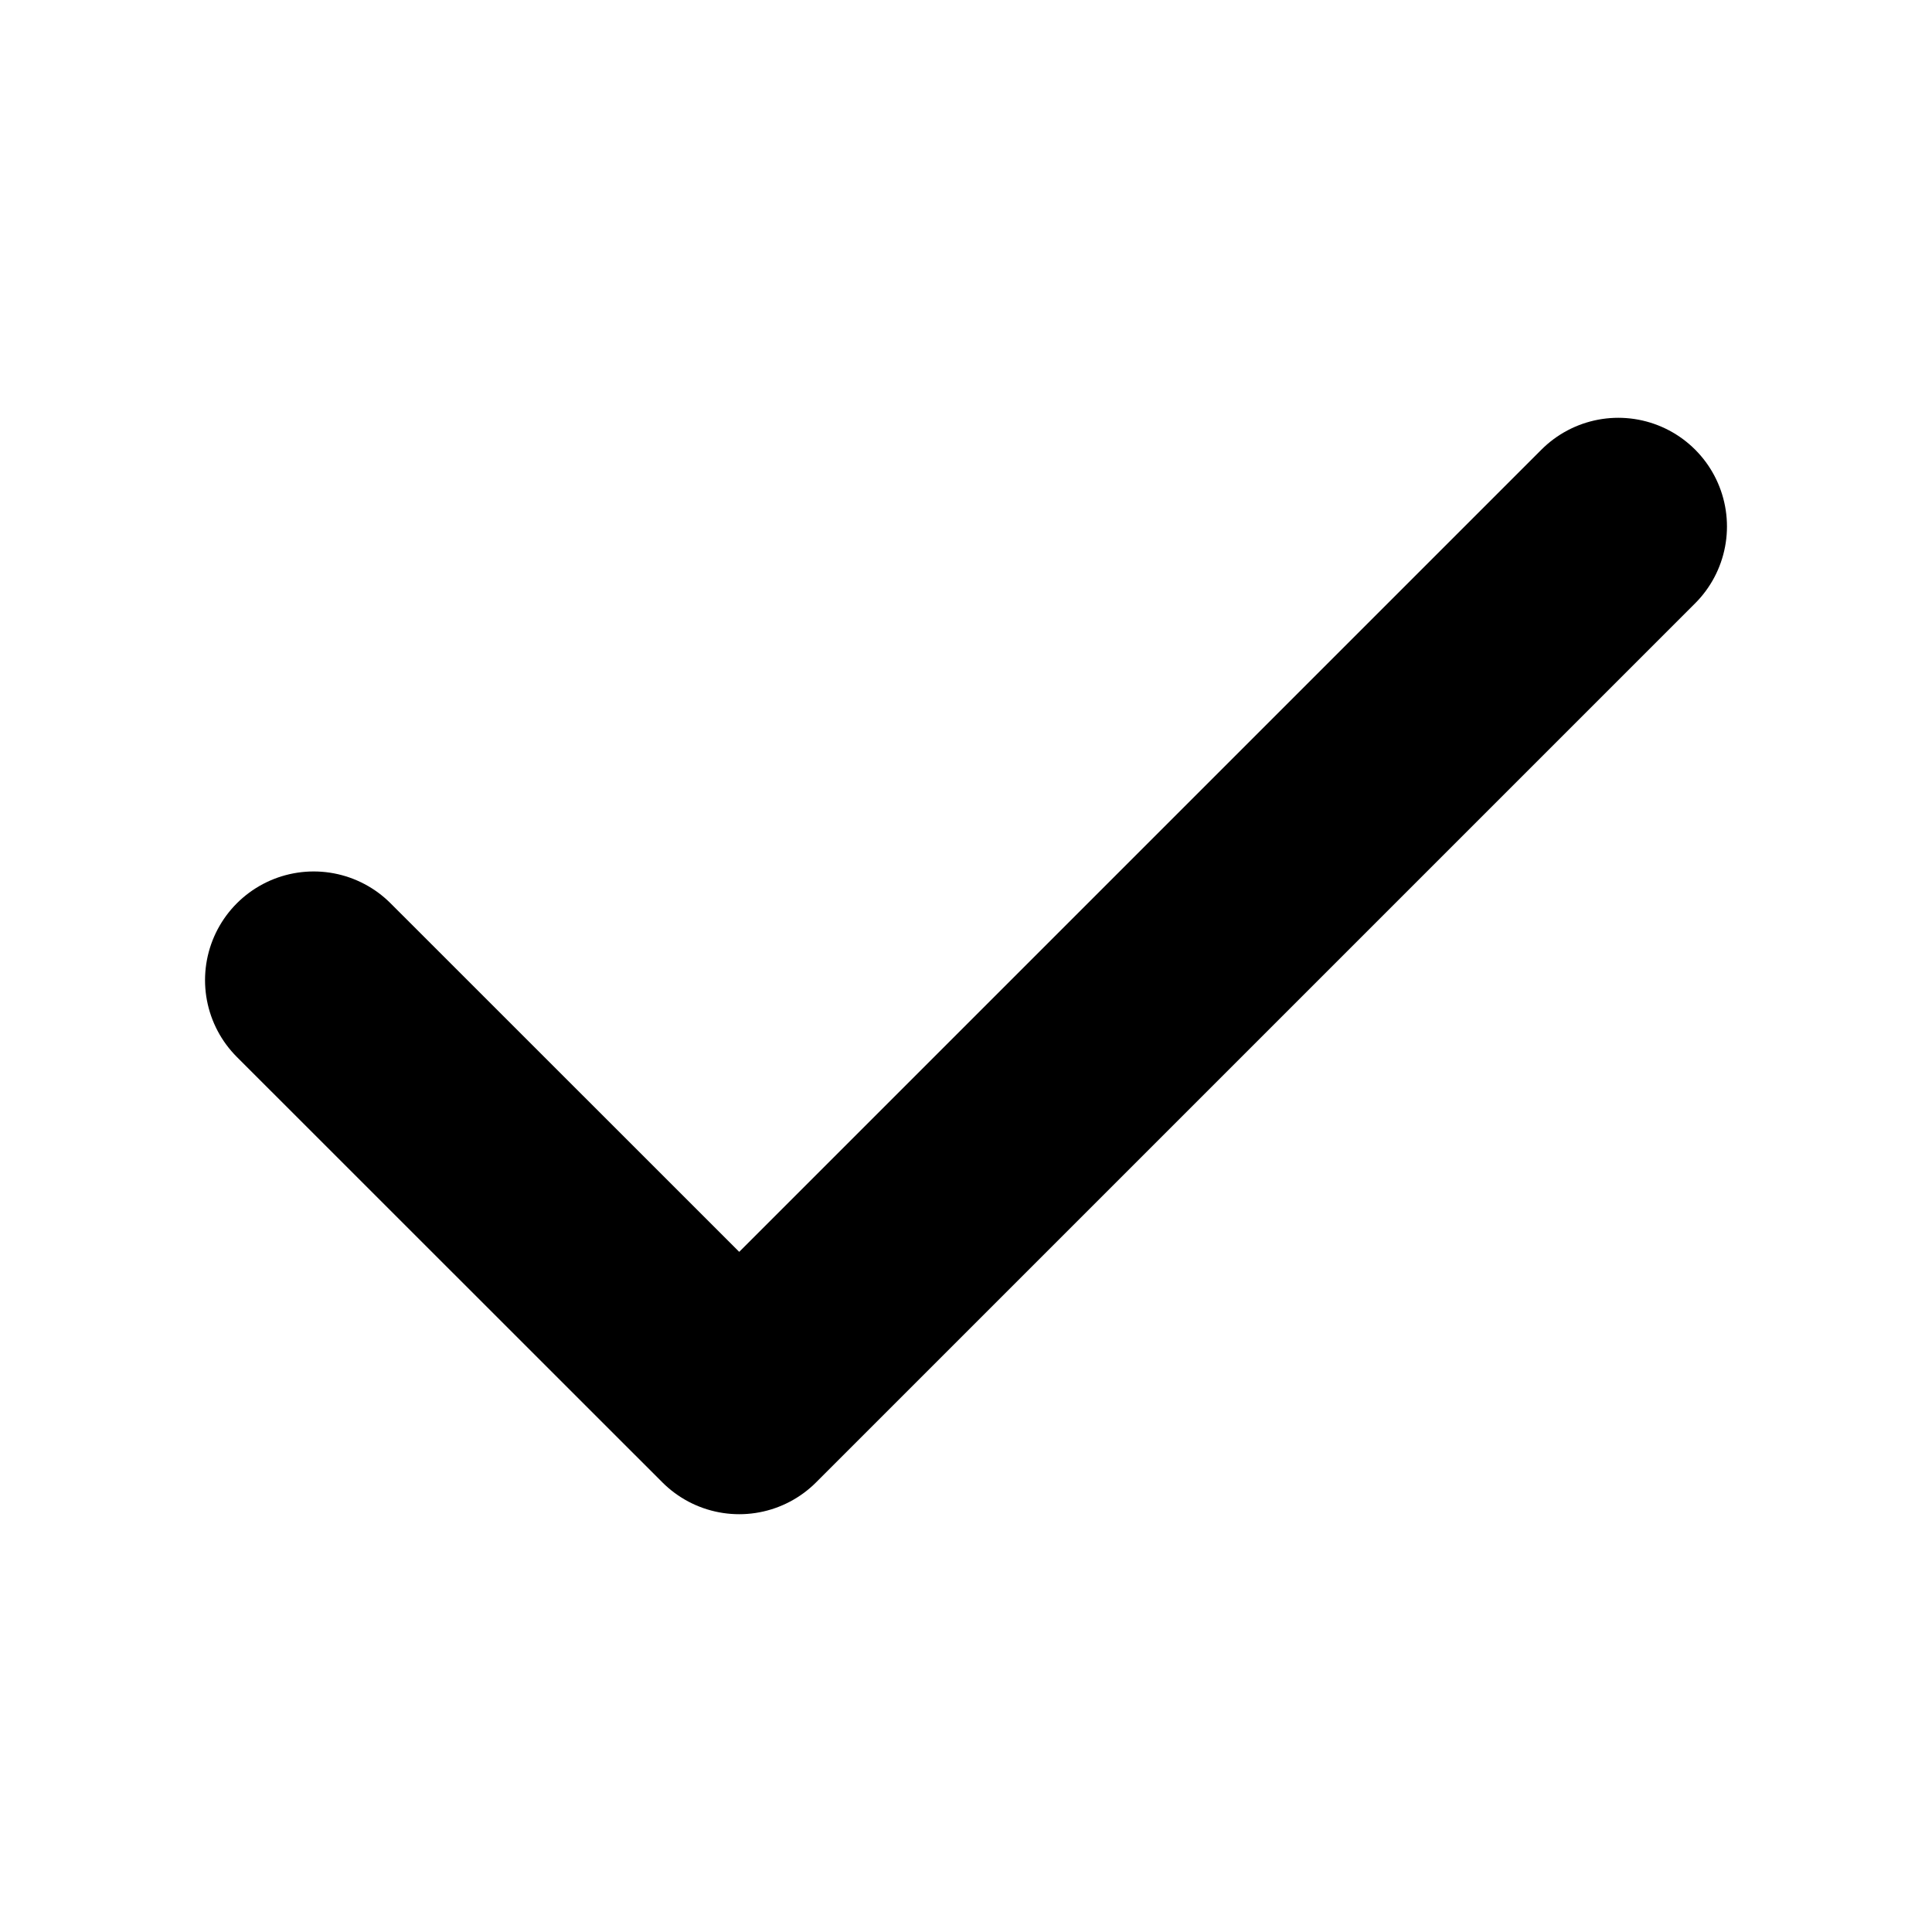
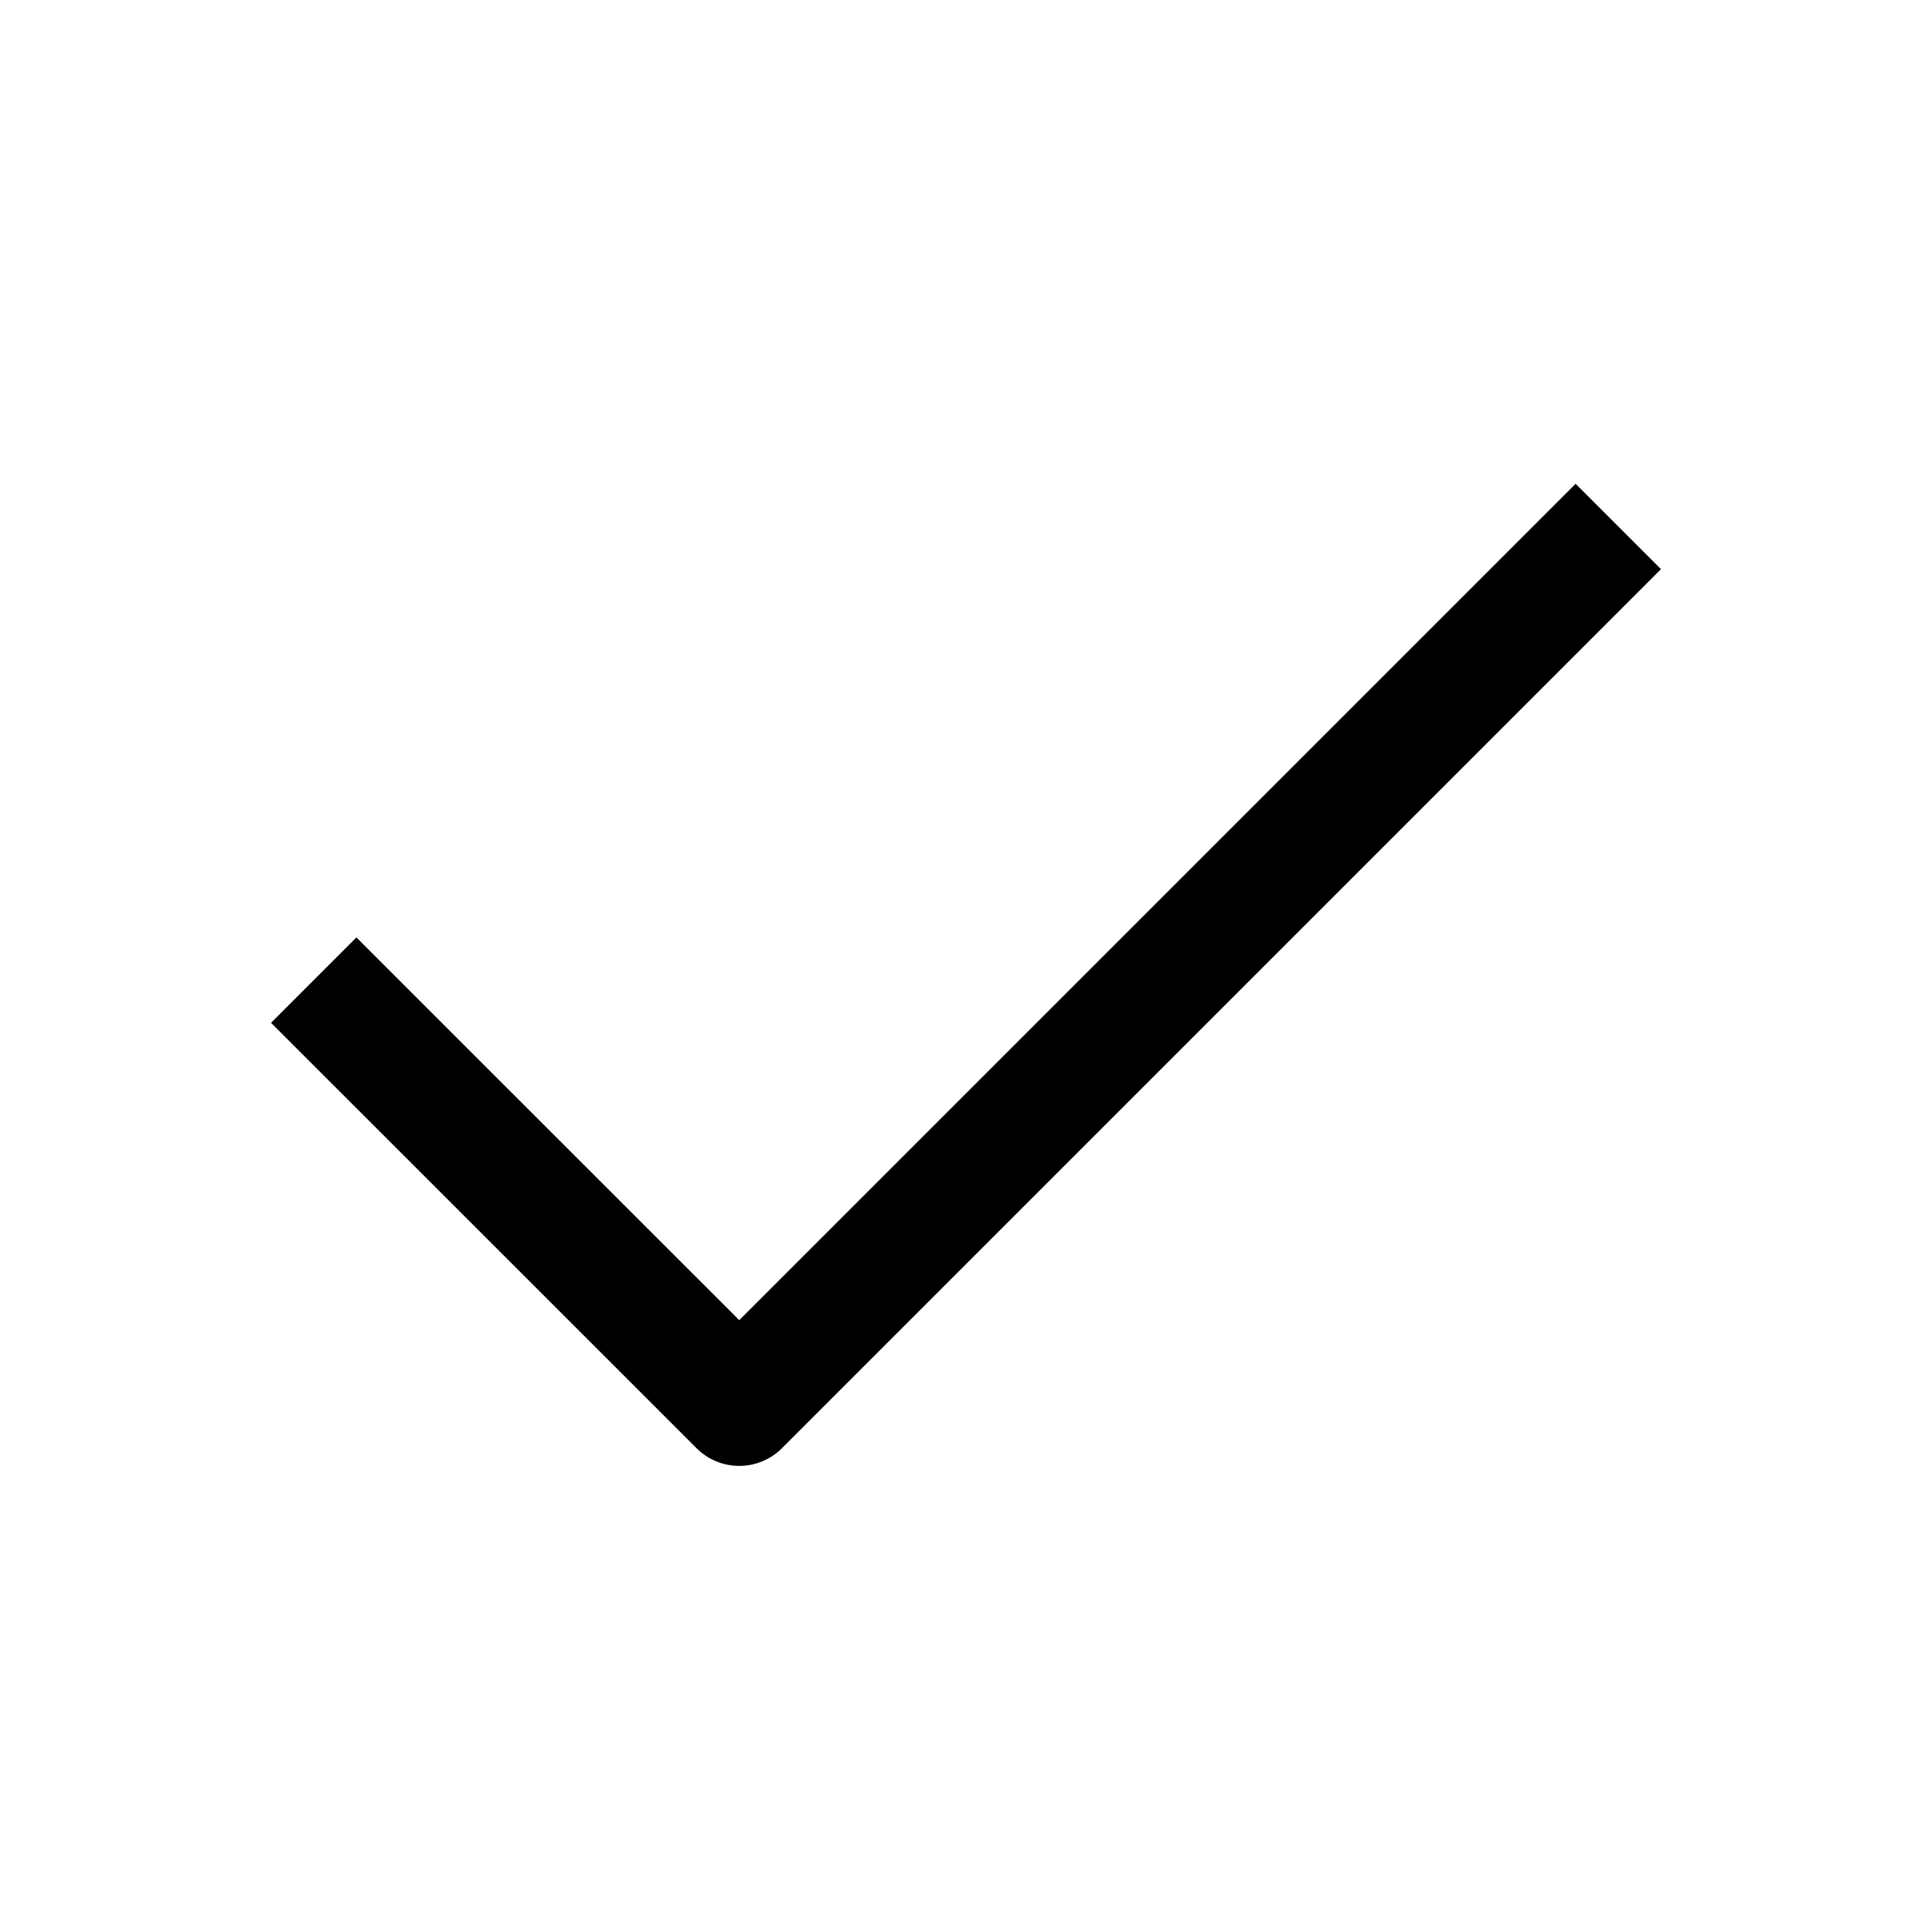
<svg xmlns="http://www.w3.org/2000/svg" width="16" height="16" viewBox="0 0 16 16" fill="none">
-   <path d="M13.402 4.36L6.122 11.64L2.598 8.117" stroke="currentColor" stroke-width="1.8" stroke-linecap="round" stroke-linejoin="round" />
+   <path d="M13.402 4.36L6.122 11.64L2.598 8.117" stroke="currentColor" strokeWidth="1.8" strokeLinecap="round" stroke-linejoin="round" />
</svg>
